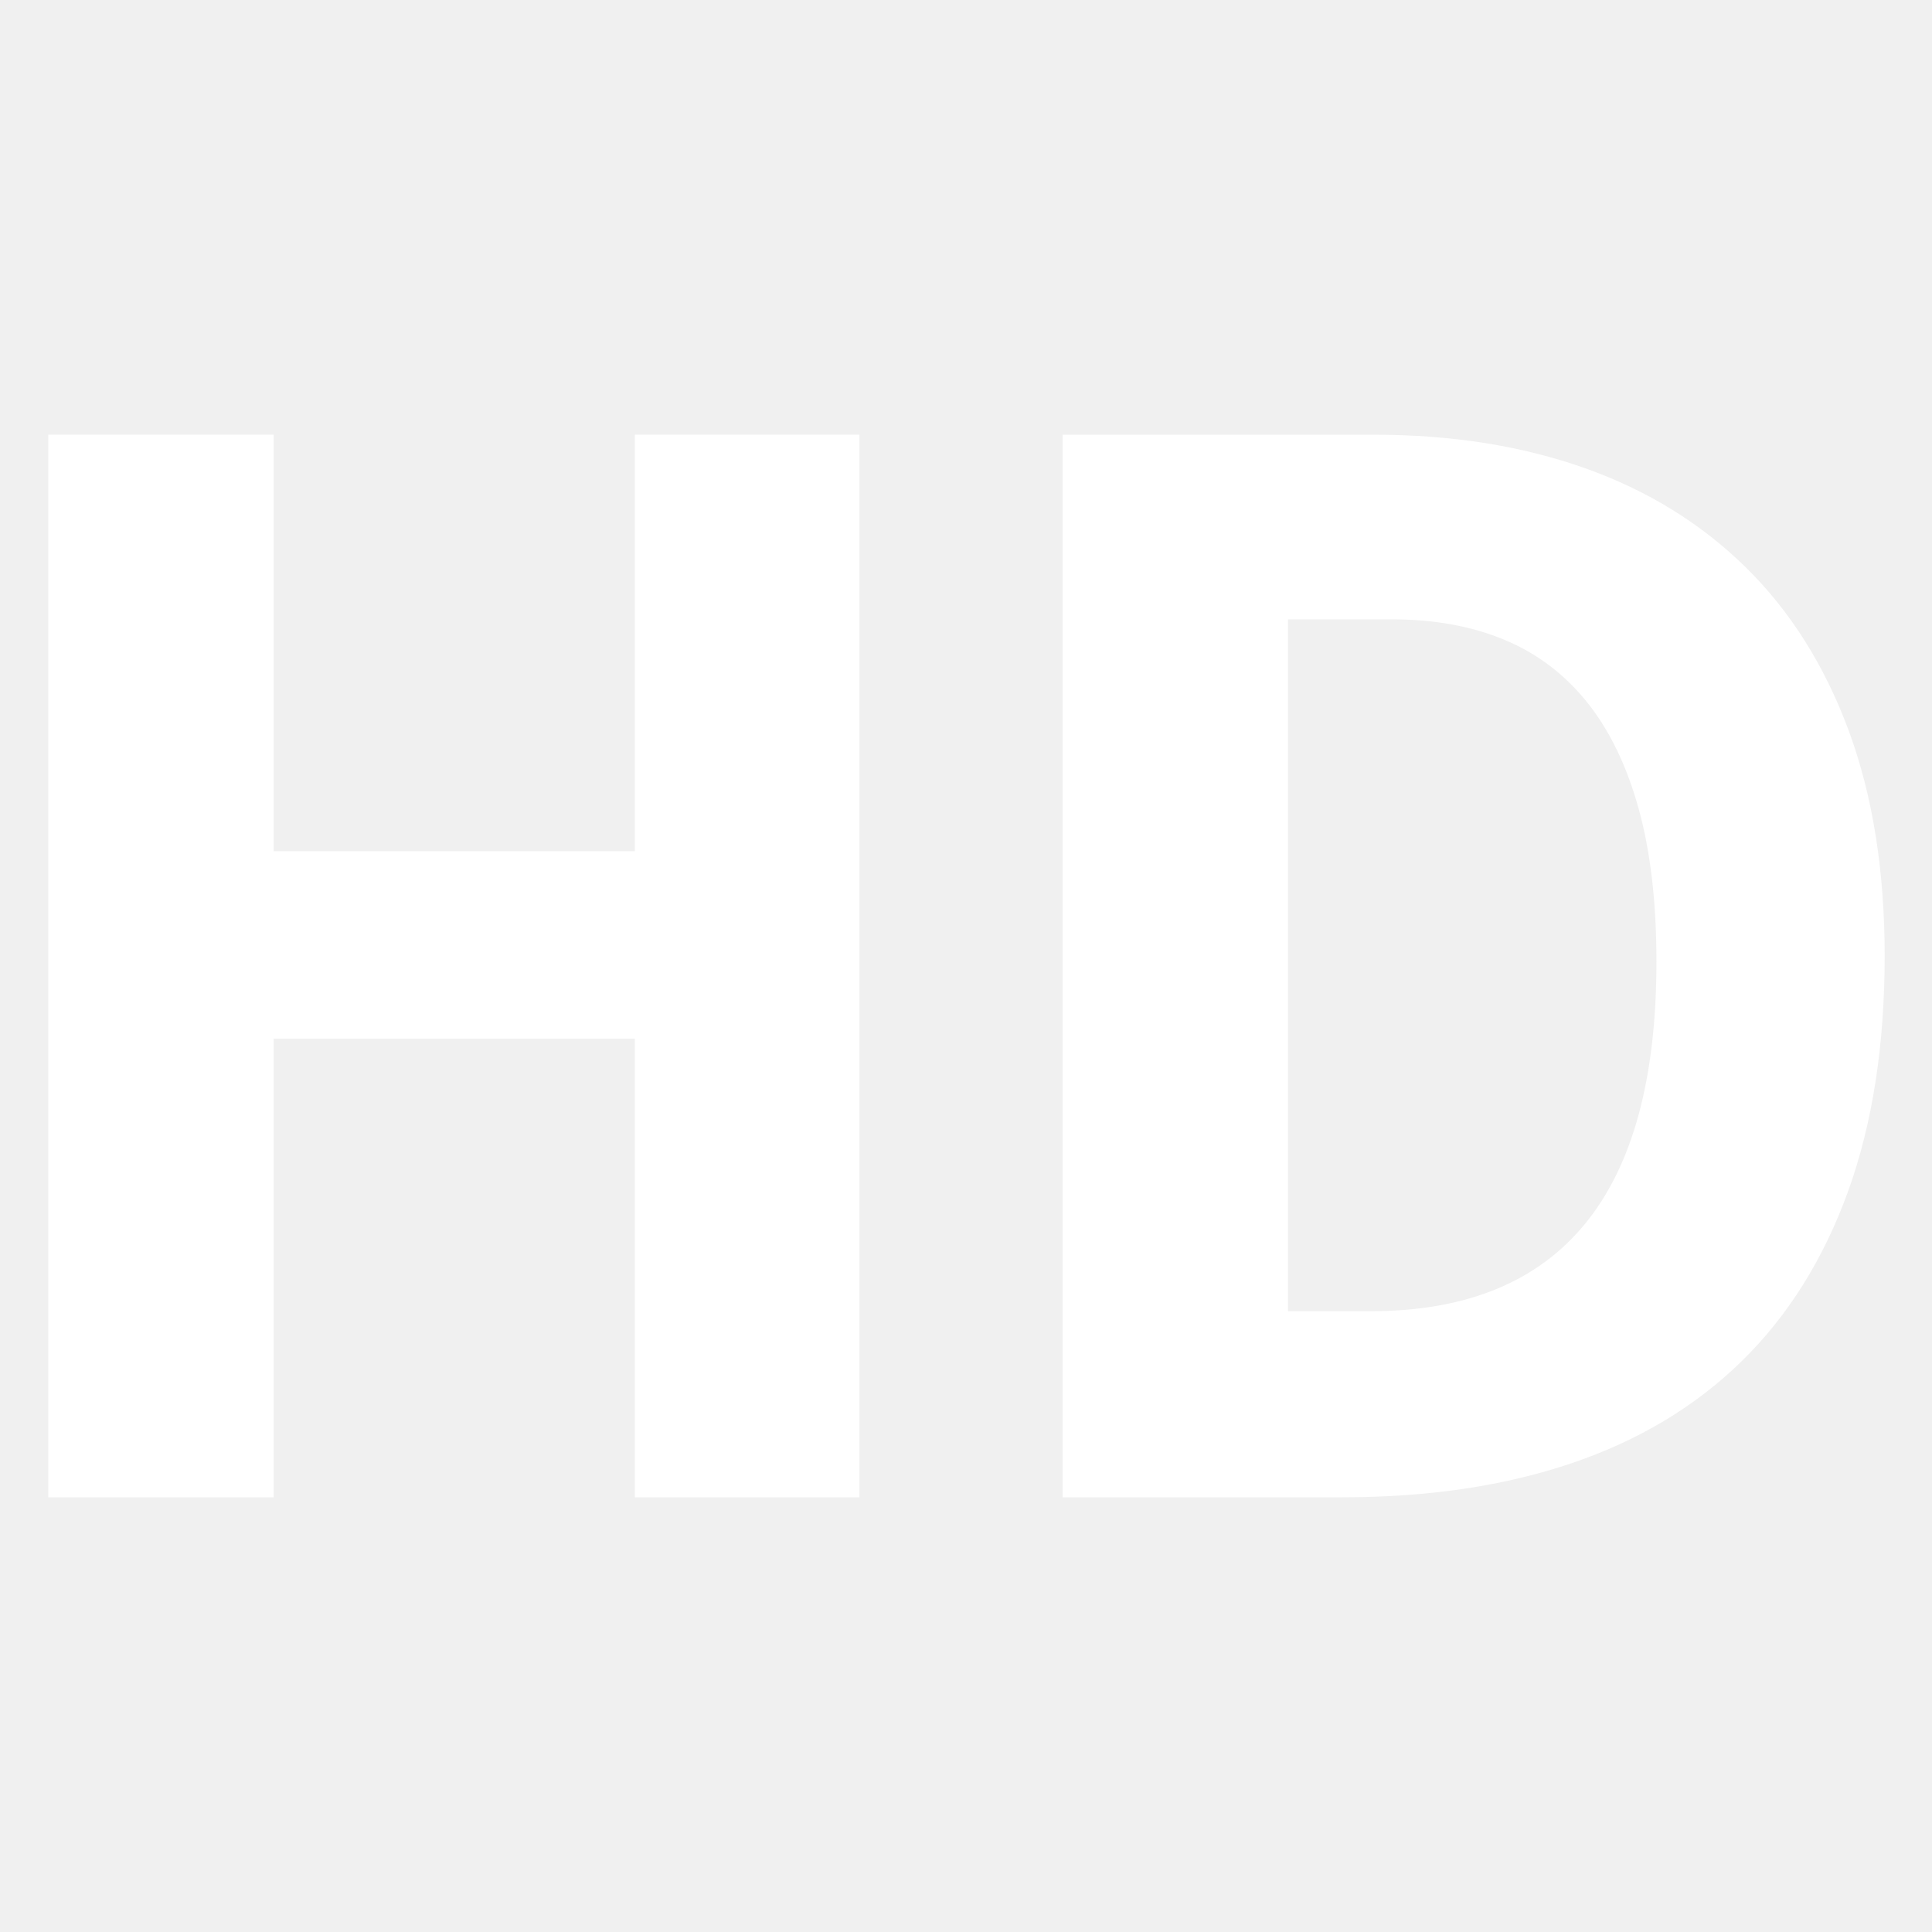
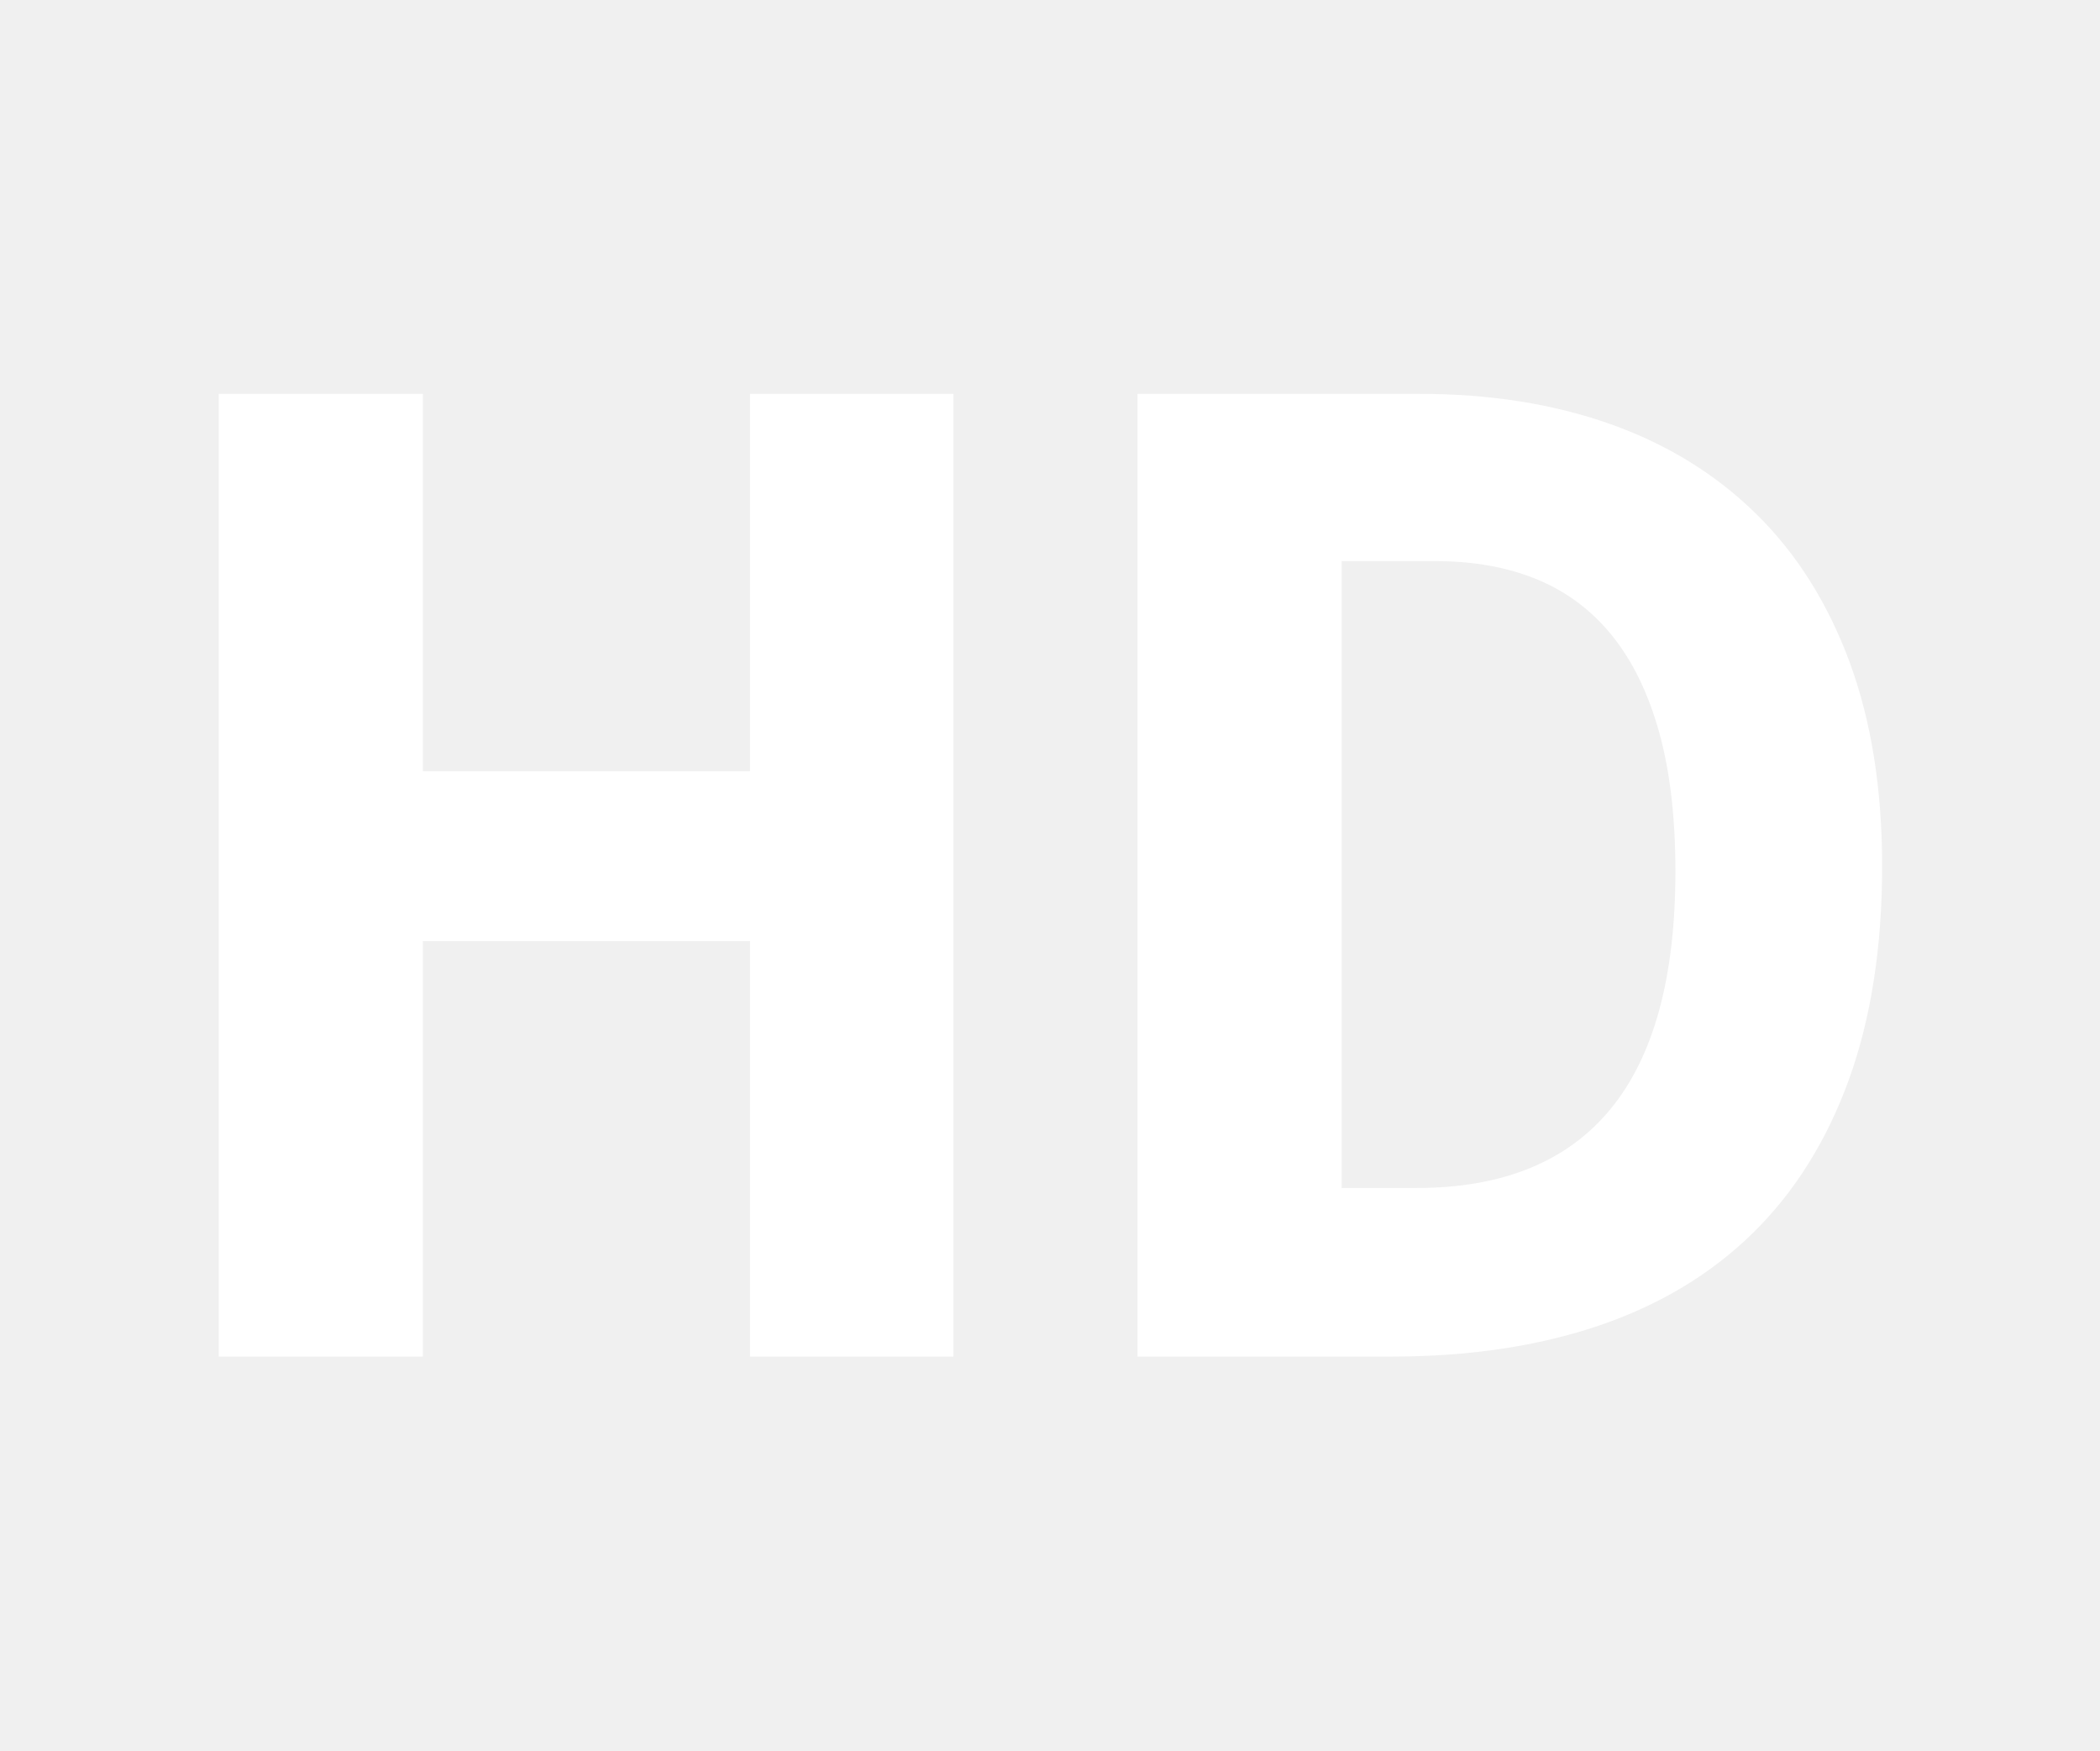
- <svg xmlns="http://www.w3.org/2000/svg" version="1.1" x="0px" y="0px" width="40px" height="40px" viewBox="0 0 40 40" enable-background="new 0 0 40 40" xml:space="preserve">
-   <g id="phone" display="none">
-     <path display="inline" fill="#FFFFFF" d="M26,5H14c-1.104,0-2,0.896-2,2v24c0,1.104,0.896,2,2,2h12c1.104,0,2-0.896,2-2V7   C28,5.896,27.104,5,26,5z M22,32h-4c-0.552,0-1-0.447-1-1s0.448-1,1-1h4c0.553,0,1,0.447,1,1S22.553,32,22,32z M26,29H14V9h12V29z    M22,8h-4V7h4V8z" />
+ <svg xmlns="http://www.w3.org/2000/svg" version="1.1" x="0px" y="0px" width="48px" height="40px" viewBox="0 0 48 40" style="enable-background:new 0 0 48 40;" xml:space="preserve">
+   <g id="player_HD">
+     <path style="fill:#FFFFFF;" d="M21.793,31h-4.65v-9.495H9.665V31H5V9h4.665v8.623h7.478V9h4.65V31z" />
+     <path style="fill:#FFFFFF;" d="M43.02,19.79c0,1.855-0.254,3.483-0.76,4.882c-0.508,1.4-1.24,2.569-2.197,3.507   c-0.959,0.938-2.131,1.643-3.521,2.114C35.152,30.764,33.568,31,31.793,31H26V9h6.439c1.617,0,3.072,0.231,4.373,0.692   c1.299,0.462,2.408,1.146,3.332,2.054c0.924,0.908,1.633,2.035,2.131,3.379C42.771,16.469,43.02,18.024,43.02,19.79z    M38.295,19.909c0-1.224-0.123-2.279-0.369-3.167s-0.602-1.623-1.068-2.204c-0.467-0.582-1.039-1.014-1.717-1.294   c-0.676-0.281-1.451-0.421-2.322-0.421h-2.152v14.324h1.715c1.965,0,3.443-0.602,4.432-1.806S38.295,22.328,38.295,19.909z" />
  </g>
-   <g id="pc" display="none">
-     <g display="inline">
-       <rect x="19" y="29" fill="#FFFFFF" width="2" height="2" />
-       <rect x="15" y="29" fill="#FFFFFF" width="3" height="2" />
-       <rect x="9" y="29" fill="#FFFFFF" width="2" height="2" />
-       <rect x="12" y="29" fill="#FFFFFF" width="2" height="2" />
-       <rect x="26" y="29" fill="#FFFFFF" width="2" height="2" />
-       <rect x="22" y="29" fill="#FFFFFF" width="3" height="2" />
-       <rect x="29" y="29" fill="#FFFFFF" width="2" height="2" />
-       <g>
-         <rect x="9" y="35" fill="#FFFFFF" width="3" height="2" />
-         <rect x="13" y="35" fill="#FFFFFF" width="3" height="2" />
-         <rect x="5" y="35" fill="#FFFFFF" width="3" height="2" />
-         <rect x="32" y="35" fill="#FFFFFF" width="3" height="2" />
-         <rect x="17" y="35" fill="#FFFFFF" width="6" height="2" />
-         <rect x="28" y="35" fill="#FFFFFF" width="3" height="2" />
-         <rect x="24" y="35" fill="#FFFFFF" width="3" height="2" />
-       </g>
-       <rect x="15" y="25" fill="#FFFFFF" width="10" height="3" />
-       <path fill="#FFFFFF" d="M34,4H6C4.896,4,4,4.896,4,6v17c0,1.104,0.896,2,2,2h28c1.104,0,2-0.896,2-2V6C36,4.896,35.104,4,34,4z     M34,23H6V6h28V23z" />
-       <g>
-         <rect x="23" y="32" fill="#FFFFFF" width="2" height="2" />
-         <rect x="18" y="32" fill="#FFFFFF" width="4" height="2" />
-         <rect x="11" y="32" fill="#FFFFFF" width="3" height="2" />
-         <rect x="15" y="32" fill="#FFFFFF" width="2" height="2" />
-         <rect x="26" y="32" fill="#FFFFFF" width="3" height="2" />
-         <rect x="30" y="32" fill="#FFFFFF" width="3" height="2" />
-         <rect x="7" y="32" fill="#FFFFFF" width="3" height="2" />
-       </g>
-     </g>
-   </g>
-   <g id="tv" display="none">
-     <polygon display="inline" fill="#FFFFFF" points="26,33 14,33 12,36 28,36  " />
-     <path display="inline" fill="#FFFFFF" d="M34,10H6c-1.104,0-2,0.896-2,2v17c0,1.104,0.896,2,2,2h28c1.104,0,2-0.896,2-2V12   C36,10.896,35.104,10,34,10z M34,29H6V12h28V29z" />
-     <path display="inline" fill="#FFFFFF" d="M24,10h-8c0-2.21,1.79-4,4-4S24,7.79,24,10z" />
-     <rect x="21" y="4" transform="matrix(0.7071 -0.7071 0.7071 0.7071 3.7874 19.1431)" display="inline" fill="#FFFFFF" width="7.999" height="2" />
-     <rect x="11" y="4" transform="matrix(-0.7071 -0.7071 0.7071 -0.7071 22.0717 19.1418)" display="inline" fill="#FFFFFF" width="7.999" height="2" />
-   </g>
-   <g id="tablet" display="none">
-     <path display="inline" fill="#FFFFFF" d="M34,7H6C4.896,7,4,7.896,4,9v22c0,1.104,0.896,2,2,2h28c1.105,0,2-0.896,2-2V9   C36,7.896,35.105,7,34,7z M22,32h-4c-0.553,0-1-0.447-1-1s0.447-1,1-1h4c0.553,0,1,0.447,1,1S22.553,32,22,32z M34,29H6V9h28V29z" />
-   </g>
-   <g id="laptop" display="none">
-     <g display="inline">
-       <path fill="#FFFFFF" d="M33,4H7C5.896,4,5,4.896,5,6v17c0,1.104,0.896,2,2,2h26c1.104,0,2-0.896,2-2V6C35,4.896,34.104,4,33,4z     M33,23H7V6h26V23z" />
-     </g>
-     <path display="inline" fill="#FFFFFF" d="M24,27c0,0,0,1-1,1s-5,0-6,0s-1-1-1-1H1c0,1.657,1.343,3,3,3h32c1.657,0,3-1.343,3-3H24z" />
-   </g>
-   <g id="movie" display="none">
-     <g display="inline">
-       <path fill="#FFFFFF" d="M1,6v28h38V6H1z M6,30H3v-3h3V30z M6,24H3v-3h3V24z M6,19H3v-3h3V19z M6,13H3v-3h3V13z M32,31H8V9h24V31z     M37,30h-3v-3h3V30z M37,24h-3v-3h3V24z M37,19h-3v-3h3V19z M37,13h-3v-3h3V13z M16,28.283V11.484l11.2,8.399L16,28.283z" />
-     </g>
-   </g>
-   <g id="music" display="none">
-     <g display="inline">
-       <path fill="#FFFFFF" d="M30,3.686L13,9v17.889c0-0.069-0.645-0.119-0.992-0.119c-2.223,0-4.029,1.504-4.029,3.353    c0,1.852,1.789,3.354,4.012,3.354c2.225,0,4.009-1.503,4.009-3.354V15.149l11-3.589v10.797c0-0.069-0.519-0.117-0.866-0.117    c-2.229,0-3.972,1.503-3.972,3.354c0,1.849,1.693,3.353,3.922,3.353c2.223,0,3.916-1.504,3.916-3.353V3.709    C30,3.701,30,3.695,30,3.686z" />
-     </g>
-   </g>
-   <g id="image" display="none">
-     <g display="inline">
-       <g>
-         <path fill="#FFFFFF" d="M36,9v22H4V9H36 M39,6H1v28h38V6L39,6z" />
-         <circle fill="#FFFFFF" cx="11.2" cy="14.4" r="2.8" />
-         <polygon fill="#FFFFFF" points="11.201,22.399 5.601,28 16.801,28    " />
-         <polygon fill="#FFFFFF" points="18.78,28 33.601,28 22.4,14.2 14.99,24.062    " />
-       </g>
-     </g>
-   </g>
-   <g id="tv_channels" display="none">
-     <path display="inline" fill="#FFFFFF" d="M9,12v21h30V12H9z M37,23c0,4.094-1,7-1,7s-5.938,1-12,1s-12-1-12-1s-1-2.87-1-7   c0-5.031,1-8,1-8s6.062-1,12-1s12,1,12,1S37,18.906,37,23z" />
-     <g display="inline">
-       <path fill="#FFFFFF" d="M20.809,27.953h-2.323v-9.055h-2.76v-1.94h7.836v1.94h-2.753V27.953z" />
-       <path fill="#FFFFFF" d="M30.908,16.958h2.354l-3.429,10.995h-2.542l-3.422-10.995h2.354l1.865,6.618    c0.024,0.084,0.06,0.229,0.103,0.428c0.042,0.202,0.087,0.421,0.135,0.662c0.048,0.24,0.094,0.481,0.139,0.722    s0.081,0.444,0.105,0.61c0.024-0.166,0.061-0.37,0.105-0.61s0.093-0.479,0.143-0.718s0.099-0.457,0.146-0.657    c0.048-0.202,0.083-0.346,0.109-0.437L30.908,16.958z" />
-     </g>
-     <polygon display="inline" fill="#FFFFFF" points="7,10 35,10 35,8 5,8 5,28 7,28  " />
-     <polygon display="inline" fill="#FFFFFF" points="3,6 31,6 31,4 1,4 1,23 3,23  " />
-   </g>
-   <g id="webinos_apps" display="none">
-     <path display="inline" fill="#FFFFFF" d="M24.73,11.51C16.51,11.985,9.955,18.088,8.584,25.86   c2.965-6.44,9.224-10.175,15.029-8.554c6.606,1.84,10.126,9.912,7.863,18.027c-0.012,0.039-0.025,0.074-0.037,0.115   c-1.765,1.309-3.711,2.274-5.745,2.897c0.473-0.773,0.888-1.608,1.224-2.501c2.429-6.438,0.006-13.313-5.41-15.356   c-4.637-1.751-9.962,0.613-12.924,5.371c3.455-3.484,7.945-4.367,10.664-1.849c3.094,2.861,2.729,9.04-0.819,13.798   c-0.316,0.424-0.648,0.82-0.992,1.191c-1.468-0.205-2.92-0.582-4.324-1.133c0.96-0.555,1.896-1.278,2.747-2.167   c3.41-3.549,4.201-8.324,1.765-10.663c-2.085-2.005-5.858-1.573-9.041,0.822c3.063-1.499,5.894-1.173,6.646,0.938   c0.857,2.395-1.3,6.188-4.817,8.466c-0.355,0.229-0.71,0.434-1.063,0.613c-0.676-0.461-1.333-0.972-1.959-1.53   C-0.482,27.33-1.176,15.26,5.839,7.389c7.017-7.872,19.086-8.564,26.957-1.549c3.573,3.184,5.668,7.41,6.232,11.814   C35.613,13.62,30.412,11.184,24.73,11.51z" />
-   </g>
-   <g id="play..." display="none">
-     <polygon display="inline" fill="#FFFFFF" points="7,34 7,6 35,20  " />
-   </g>
-   <g id="add..." display="none">
-     <g display="inline">
-       <polygon fill="#FFFFFF" points="20,12 12,12 12,4 8,4 8,12 0,12 0,16 8,16 8,24 12,24 12,16 20,16   " />
-       <g>
-         <rect x="24" y="20" fill="#FFFFFF" width="16" height="4" />
-         <rect x="24" y="12" fill="#FFFFFF" width="16" height="4" />
-         <rect x="24" y="28" fill="#FFFFFF" width="16" height="4" />
-         <rect x="16" y="20" fill="#FFFFFF" width="4" height="4" />
-         <rect x="16" y="28" fill="#FFFFFF" width="4" height="4" />
-       </g>
-     </g>
-   </g>
-   <g id="sync" display="none">
-     <g display="inline">
-       <path fill="#FFFFFF" d="M33.969,17.775l-2.901,2.902c0.014-0.227,0.04-0.449,0.04-0.678c0-6.075-4.925-11-11-11    c-1.822,0-3.537,0.45-5.052,1.235l2.384,2.384c0.835-0.303,1.73-0.476,2.668-0.476c4.332,0,7.857,3.524,7.857,7.857    c0,0.212-0.018,0.42-0.034,0.627l-2.852-2.852l-2.222,2.223l6.667,6.667l6.667-6.667L33.969,17.775z" />
-       <path fill="#FFFFFF" d="M20.107,27.857c-4.332,0-7.857-3.525-7.857-7.857c0-0.082,0.016-0.159,0.018-0.24l2.845,2.844l2.222-2.223    l-6.667-6.667L4,20.381l2.223,2.223l2.896-2.896C9.116,19.806,9.107,19.902,9.107,20c0,6.075,4.924,11,11,11    c1.895,0,3.677-0.479,5.232-1.322l-2.368-2.369C22.083,27.658,21.118,27.857,20.107,27.857z" />
-     </g>
-   </g>
-   <g id="add" display="none">
-     <g display="inline">
-       <polygon fill="#FFFFFF" points="27,18 22,18 22,13 18,13 18,18 13,18 13,22 18,22 18,27 22,27 22,22 27,22   " />
-     </g>
-   </g>
-   <g id="remove" display="none">
-     <g display="inline">
-       <rect x="13" y="18" fill="#FFFFFF" width="14" height="4" />
-     </g>
-   </g>
-   <g id="right" display="none">
-     <polygon display="inline" fill="#FFFFFF" points="26.999,19 17.999,10 14.999,13 20.999,19 14.999,25 17.999,28  " />
-   </g>
-   <g id="left" display="none">
-     <polygon display="inline" fill="#FFFFFF" points="14.999,19 23.999,28 26.999,25 20.999,19 26.999,13 23.999,10  " />
-   </g>
-   <g id="down" display="none">
-     <polygon display="inline" fill="#FFFFFF" points="21,25 30,16 27,13 21,19 15,13 12,16  " />
-   </g>
-   <g id="up" display="none">
-     <polygon display="inline" fill="#FFFFFF" points="21,13 30,22 27,25 21,19 15,25 12,22  " />
-   </g>
-   <g id="right_big" display="none">
-     <polygon display="inline" fill="#FFFFFF" points="30.998,20 11.999,39 8.999,36 24.998,20 8.999,4 11.999,1  " />
-   </g>
-   <g id="left_big" display="none">
-     <polygon display="inline" fill="#FFFFFF" points="9,20.001 28,39.002 31,36.002 15,20.001 31,4.001 28,1.001  " />
-   </g>
-   <g id="up_big" display="none">
-     <polygon display="inline" fill="#FFFFFF" points="19.999,9.001 0.999,28.001 3.999,31.001 19.999,15.001 35.999,31.001    38.999,28.001  " />
-   </g>
-   <g id="down_big" display="none">
-     <polygon display="inline" fill="#FFFFFF" points="20,31 39,12 36,9 20,25 4,9 1,12  " />
-   </g>
-   <g id="next_down" display="none">
-     <polygon display="inline" fill="#FFFFFF" points="27.5,16 12.5,16 20,24  " />
-   </g>
-   <g id="next_up" display="none">
-     <polygon display="inline" fill="#FFFFFF" points="12.5,24 27.5,24 20,16  " />
-   </g>
-   <g id="next_left_1_" display="none">
-     <polygon display="inline" fill="#FFFFFF" points="24,27.5 24,12.5 16,20  " />
-   </g>
-   <g id="next_right" display="none">
-     <polygon display="inline" fill="#FFFFFF" points="16,12.5 16,27.5 24,20  " />
-   </g>
-   <g id="folder" display="none">
-     <g display="inline">
-       <polygon fill="#FFFFFF" points="30,32 27,19 7,19 11,32   " />
-       <polygon fill="#FFFFFF" points="29.083,17 32,30.998 32,13 25,13 24,15 11,15 11,17   " />
-     </g>
-   </g>
-   <g id="album" display="none">
-     <g display="inline">
-       <polygon fill="#FFFFFF" points="30,32 27,19 7,19 11,32   " />
-       <path fill="#FFFFFF" d="M29.083,17L32,30.421V15h-4.379c0.285,0.656,0.342,1.49,0.369,2H29.083z" />
-       <path fill="#FFFFFF" d="M11.953,17h1.113h2.212c0.123-1,1.327-2.566,2.796-2.566c1.47,0,2.674,1.566,2.797,2.566h4.617    c-0.13-4-3.401-7.184-7.414-7.184S10.791,13,10.661,17h0.648H11.953z" />
-     </g>
-   </g>
-   <g id="search" display="none">
-     <path display="inline" fill="#FFFFFF" d="M18,7c-4.418,0-8,3.582-8,8c0,4.419,3.582,8,8,8s8-3.581,8-8C26,10.582,22.418,7,18,7z    M18,21c-3.314,0-6-2.686-6-6s2.686-6,6-6c3.314,0,6,2.686,6,6S21.314,21,18,21z" />
-     <polygon display="inline" fill="#FFFFFF" points="29.915,30.111 28.933,32.41 28.067,32.91 25.585,32.611 21.335,25.25    25.665,22.75  " />
-   </g>
-   <g id="Ebene_31" display="none">
-     <g display="inline">
-       <polyline fill="#FFFFFF" points="12,13 15,13 15,16 12,16 12,13   " />
-       <rect x="17" y="18" fill="#FFFFFF" width="10" height="3" />
-       <rect x="17" y="13" fill="#FFFFFF" width="10" height="3" />
-       <rect x="17" y="23" fill="#FFFFFF" width="10" height="3" />
-       <rect x="12" y="18" fill="#FFFFFF" width="3" height="3" />
-       <rect x="12" y="23" fill="#FFFFFF" width="3" height="3" />
-     </g>
-   </g>
-   <g id="player_next" display="none">
-     <g display="inline" opacity="0.75">
-       <g>
-         <polygon fill="#FFFFFF" points="9,8 9,32 22,20    " />
-         <rect x="22" y="8" fill="#FFFFFF" width="8" height="24" />
-       </g>
-     </g>
-   </g>
-   <g id="player_prev" display="none">
-     <g display="inline" opacity="0.75">
-       <g>
-         <polygon fill="#FFFFFF" points="30,32 30,8 17,20    " />
-         <rect x="9" y="8" fill="#FFFFFF" width="8" height="24" />
-       </g>
-     </g>
-   </g>
-   <g id="player_bwd" display="none">
-     <g display="inline" opacity="0.75">
-       <g>
-         <polygon fill="#FFFFFF" points="33,32 33,8 20,20    " />
-       </g>
-     </g>
-     <g display="inline" opacity="0.75">
-       <g>
-         <polygon fill="#FFFFFF" points="20,32 20,8 7,20    " />
-       </g>
-     </g>
-   </g>
-   <g id="player_fwd" display="none">
-     <g display="inline" opacity="0.75">
-       <g>
-         <polygon fill="#FFFFFF" points="7,8 7,32 20,20    " />
-       </g>
-     </g>
-     <g display="inline" opacity="0.75">
-       <g>
-         <polygon fill="#FFFFFF" points="20,8 20,32 33,20    " />
-       </g>
-     </g>
-   </g>
-   <g id="player_HD">
-     <path fill="#FFFFFF" d="M17.793,31h-4.65v-9.495H5.665V31H1V9h4.665v8.623h7.478V9h4.65V31z" />
-     <path fill="#FFFFFF" d="M39.02,19.79c0,1.855-0.254,3.483-0.76,4.882c-0.508,1.4-1.24,2.569-2.197,3.507   c-0.959,0.938-2.131,1.643-3.521,2.114C31.152,30.764,29.568,31,27.793,31H22V9h6.439c1.617,0,3.072,0.231,4.373,0.692   c1.299,0.462,2.408,1.146,3.332,2.054c0.924,0.908,1.633,2.035,2.131,3.379C38.771,16.469,39.02,18.024,39.02,19.79z    M34.295,19.909c0-1.224-0.123-2.279-0.369-3.167s-0.602-1.623-1.068-2.204c-0.467-0.582-1.039-1.014-1.717-1.294   c-0.676-0.281-1.451-0.421-2.322-0.421h-2.152v14.324h1.715c1.965,0,3.443-0.602,4.432-1.806S34.295,22.328,34.295,19.909z" />
-   </g>
-   <g id="player_play" display="none">
-     <polygon display="inline" fill="#FFFFFF" points="9,32 9,8 33,20  " />
-   </g>
-   <g id="player_enter_fullscreen" display="none">
-     <g display="inline">
-       <polygon fill="#FFFFFF" points="5,32 12,32 5,25   " />
-       <polygon fill="#FFFFFF" points="28,8 35,15 35,8   " />
-       <polygon fill="#FFFFFF" points="32,29 13,29 16,32 35,32 35,19 32,16   " />
-       <polygon fill="#FFFFFF" points="8,11 27,11 24,8 5,8 5,21 8,24   " />
-     </g>
-   </g>
-   <g id="playewr_exit_fullscreen" display="none">
-     <g display="inline">
-       <g>
-         <polygon fill="#FFFFFF" points="32,18 32,29 15,29 15,32 35,32 35,18    " />
-         <polygon fill="#FFFFFF" points="25,8 5,8 5,22 8,22 8,11 25,11    " />
-       </g>
-       <polygon fill="#FFFFFF" points="28,8 28,15 35,15   " />
-       <polygon fill="#FFFFFF" points="12,32 12,25 5,25   " />
-     </g>
-   </g>
-   <g id="player_pause" display="none">
-     <g display="inline">
-       <rect x="9" y="8" fill="#FFFFFF" width="8" height="24" />
-       <rect x="23" y="8" fill="#FFFFFF" width="8" height="24" />
-     </g>
-   </g>
+   <g id="Ebene_1">
+ </g>
</svg>
